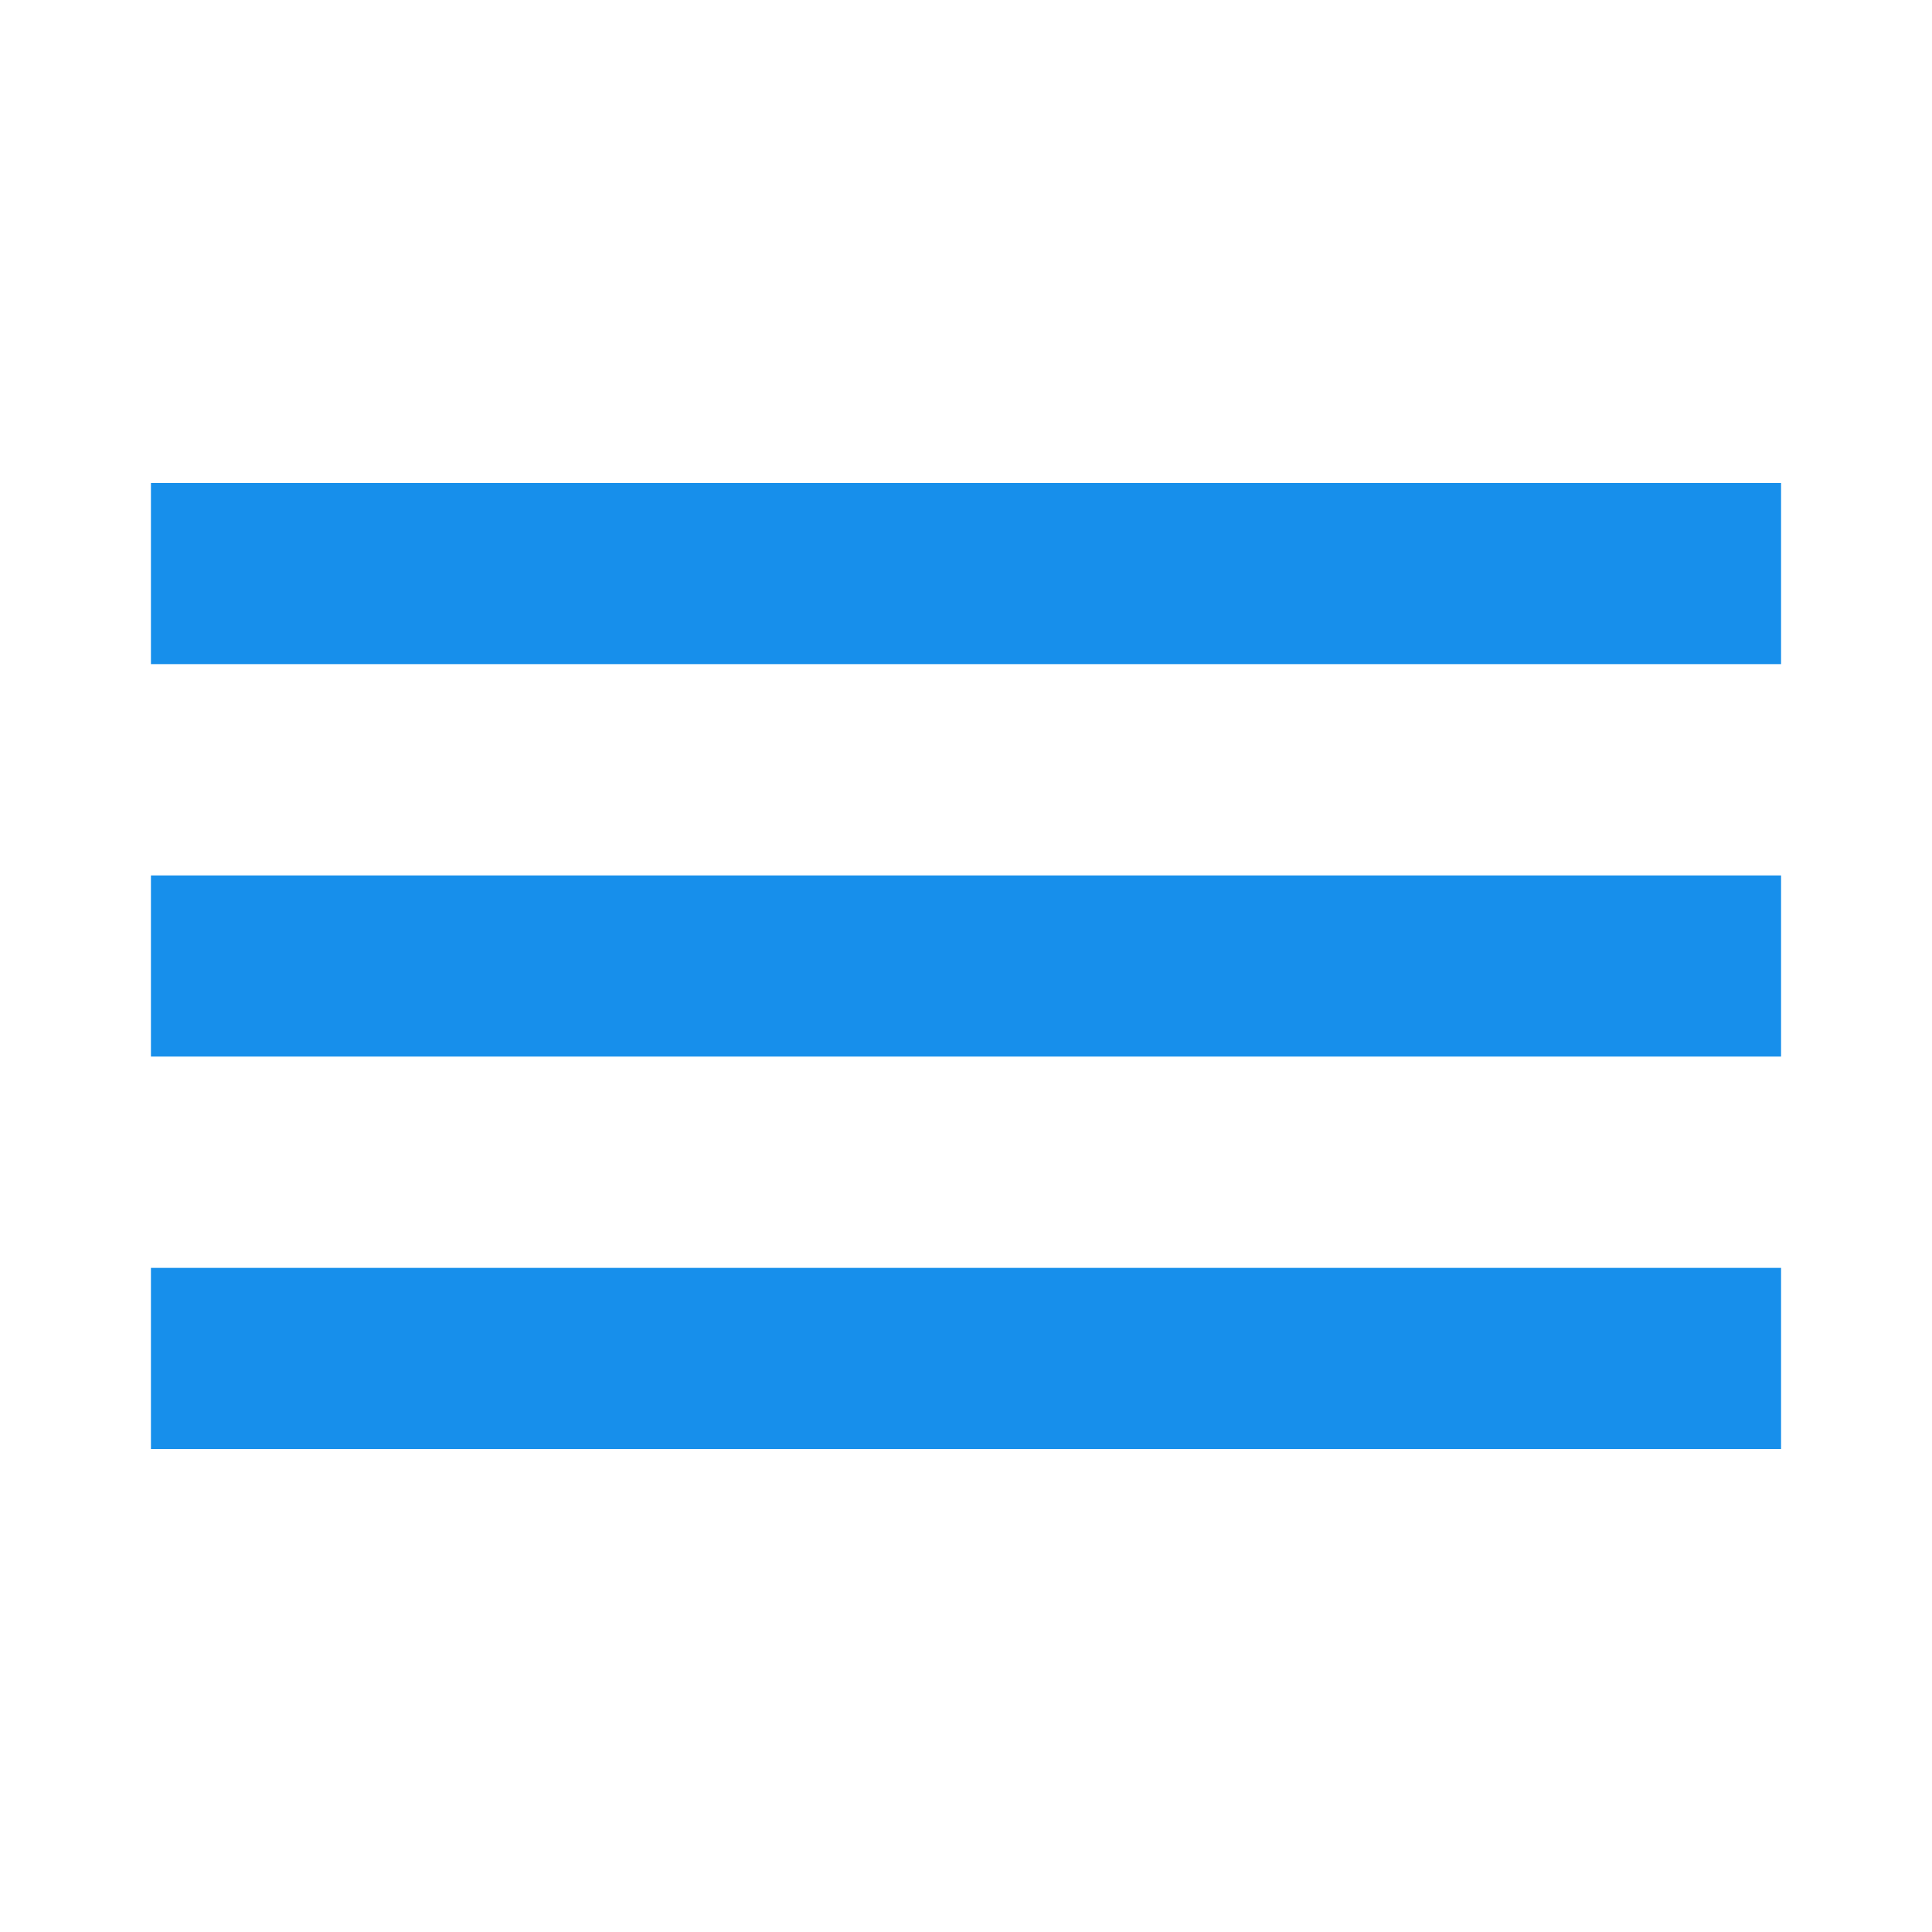
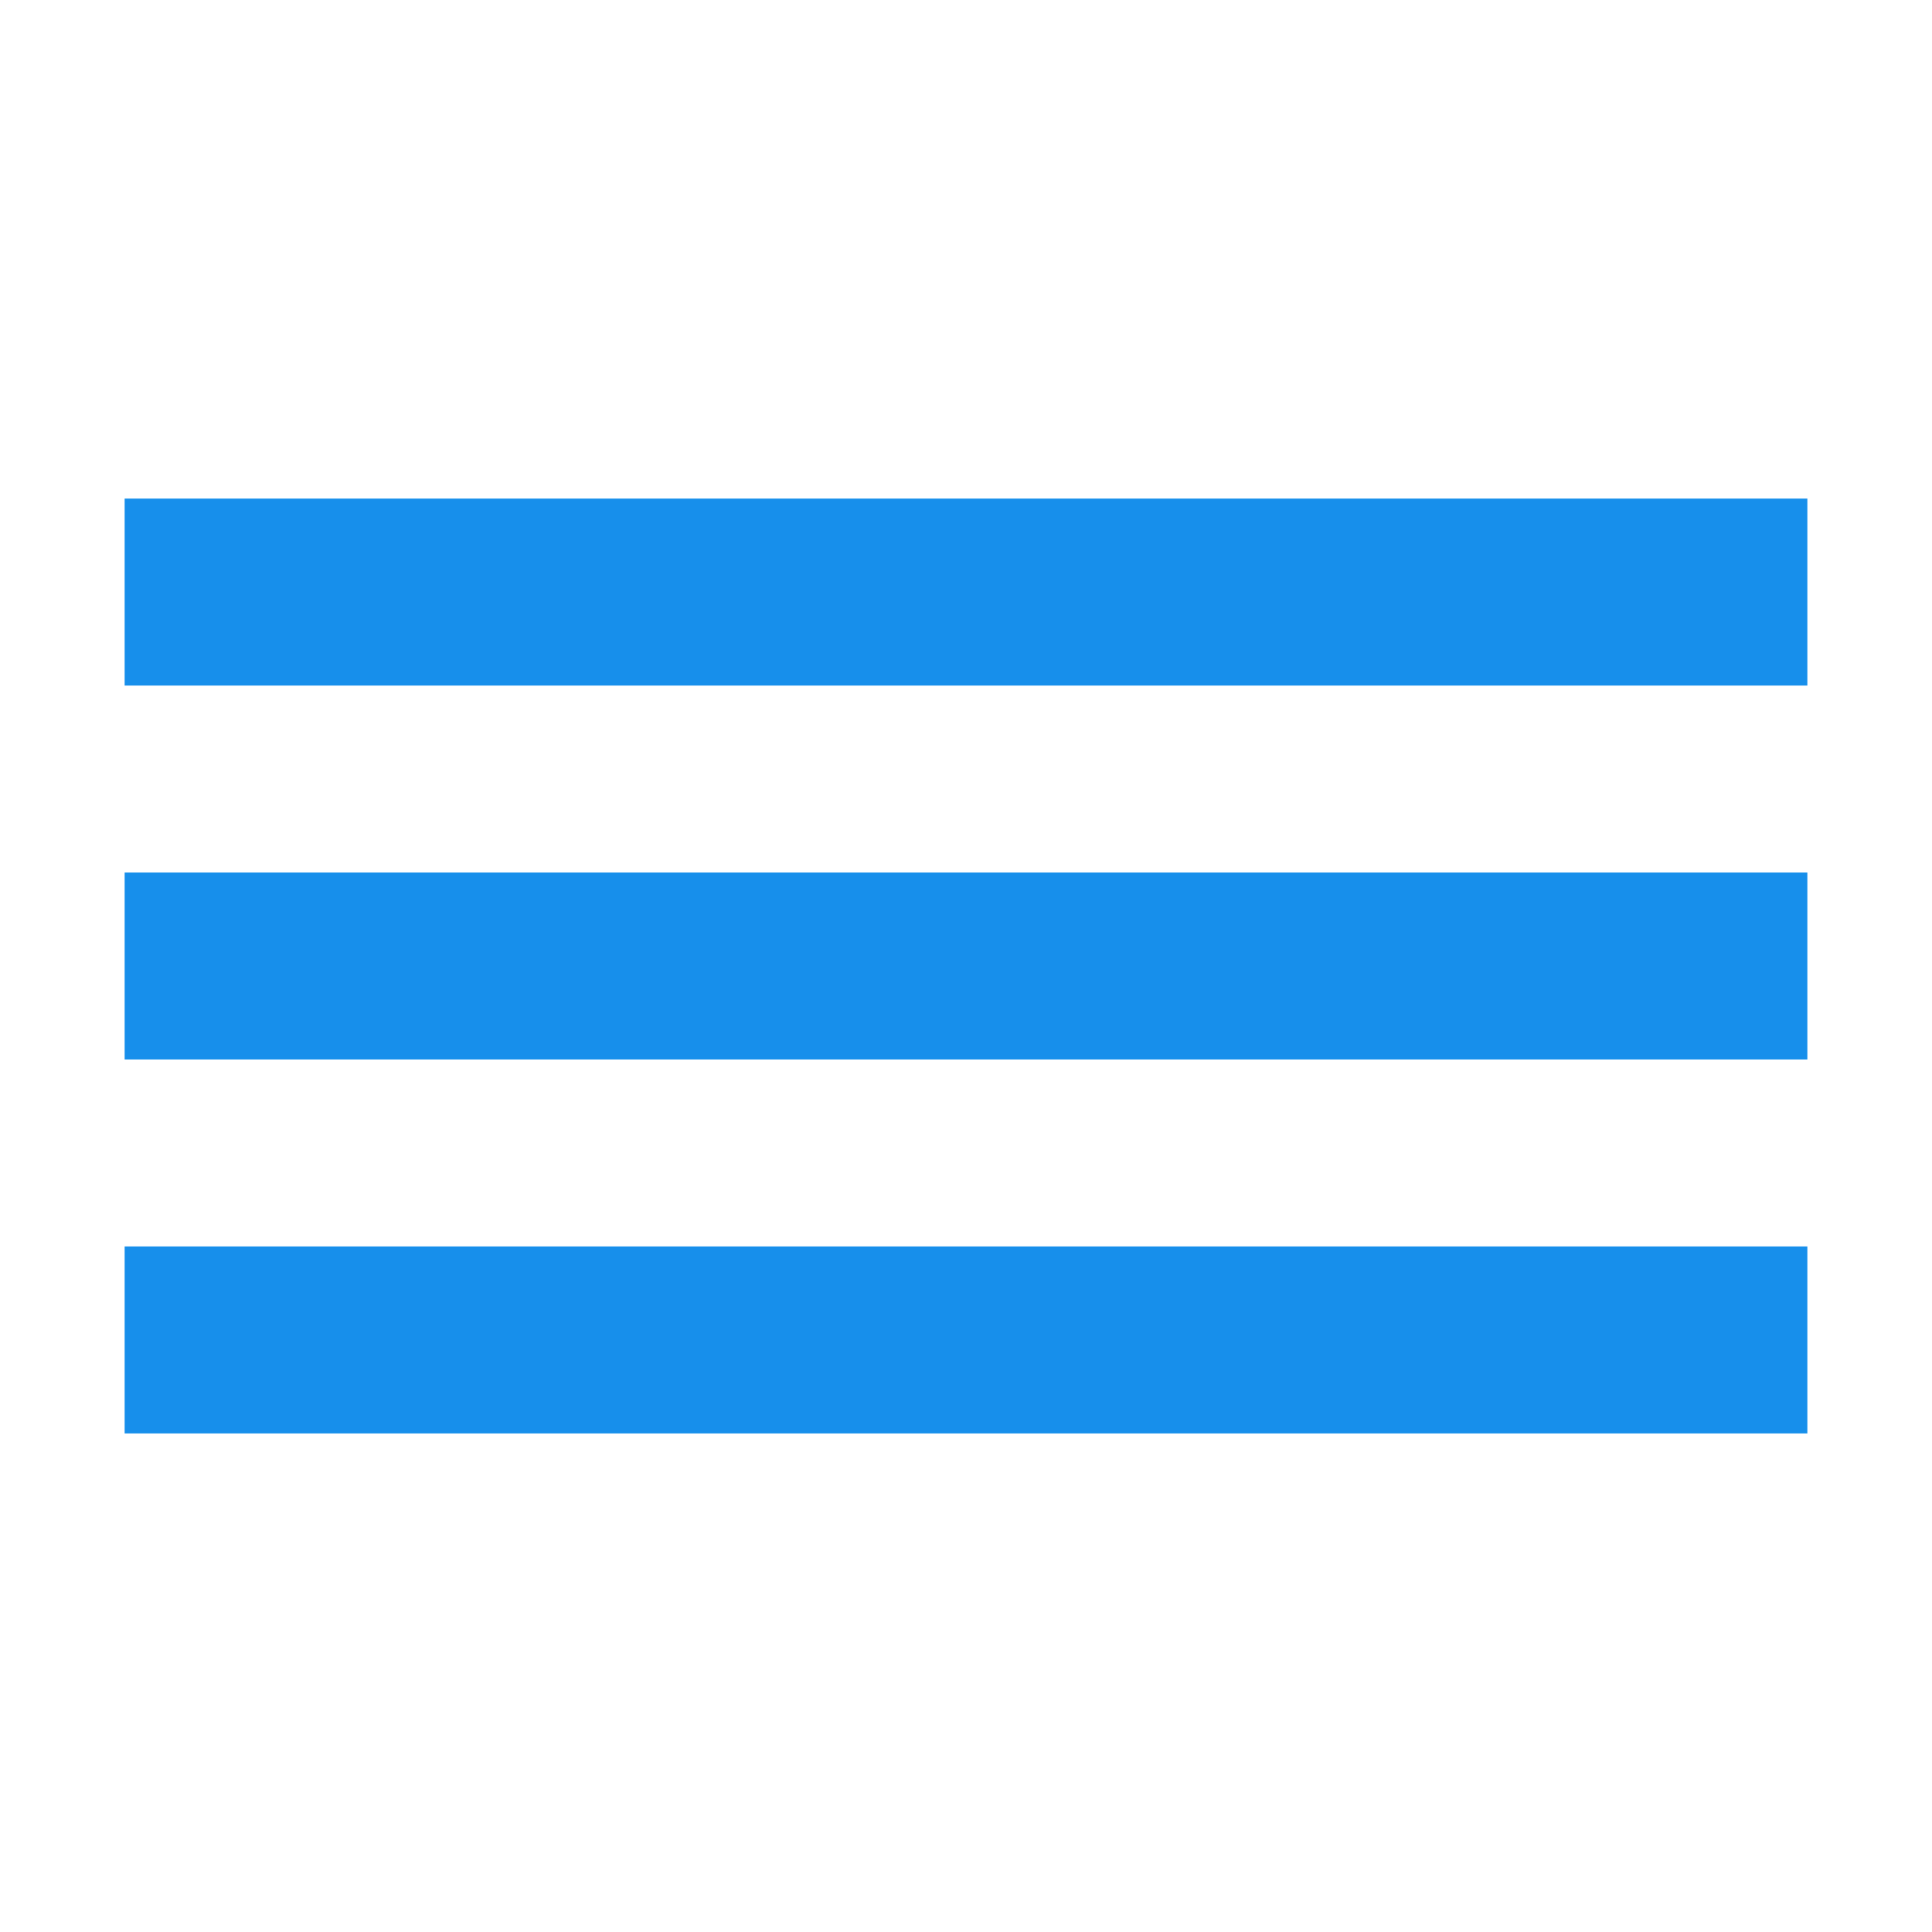
- <svg xmlns="http://www.w3.org/2000/svg" version="1.1" id="Layer_1" x="0px" y="0px" viewBox="0 0 64 64" enable-background="new 0 0 64 64" xml:space="preserve">
+ <svg xmlns="http://www.w3.org/2000/svg" version="1.1" id="Layer_1" x="0px" y="0px" viewBox="0 0 31 31" enable-background="new 0 0 31 31" xml:space="preserve">
  <g>
    <g>
-       <rect x="5" y="29" fill="#178FEB" width="54" height="6" />
+       <g>
+         <rect x="2" y="14" fill="#178FEB" width="27" height="3" />
+       </g>
    </g>
    <g>
-       <rect x="5" y="42" fill="#178FEB" width="54" height="6" />
+       <g>
+         <rect x="2" y="20" fill="#178FEB" width="27" height="3" />
+       </g>
    </g>
    <g>
-       <rect x="5" y="16" fill="#178FEB" width="54" height="6" />
+       <g>
+         <rect x="2" y="8" fill="#178FEB" width="27" height="3" />
+       </g>
    </g>
  </g>
</svg>
